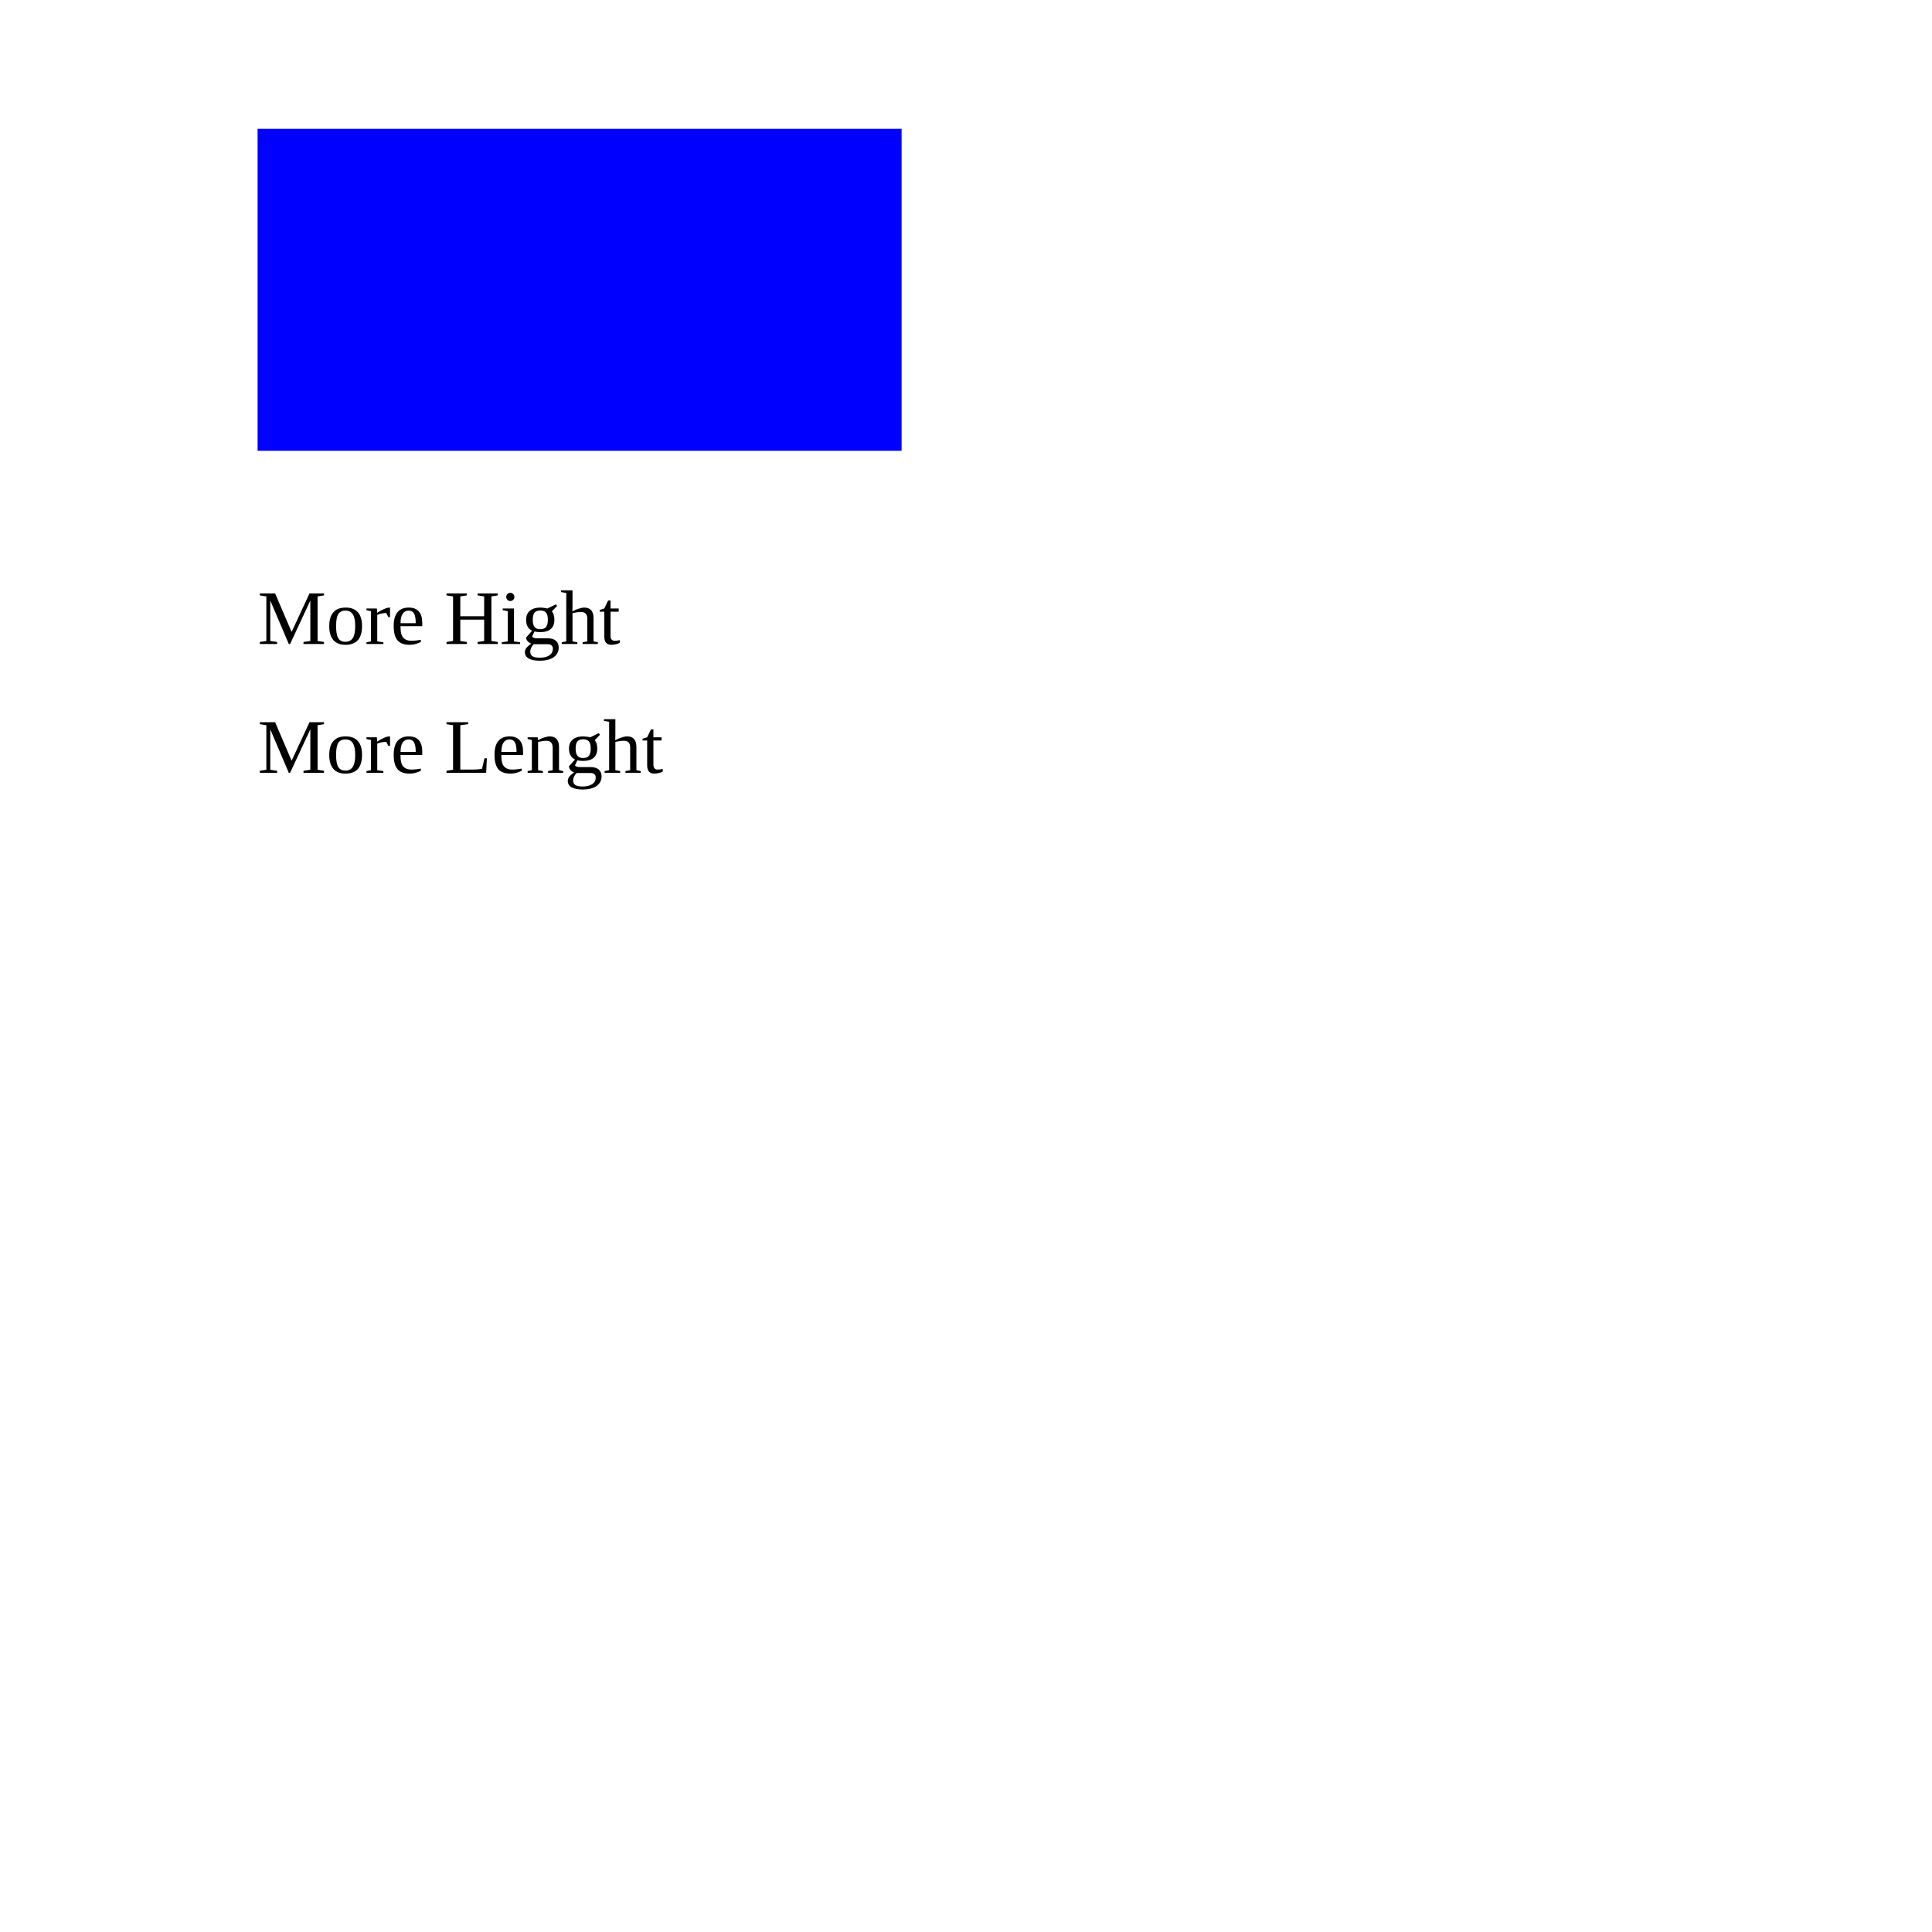
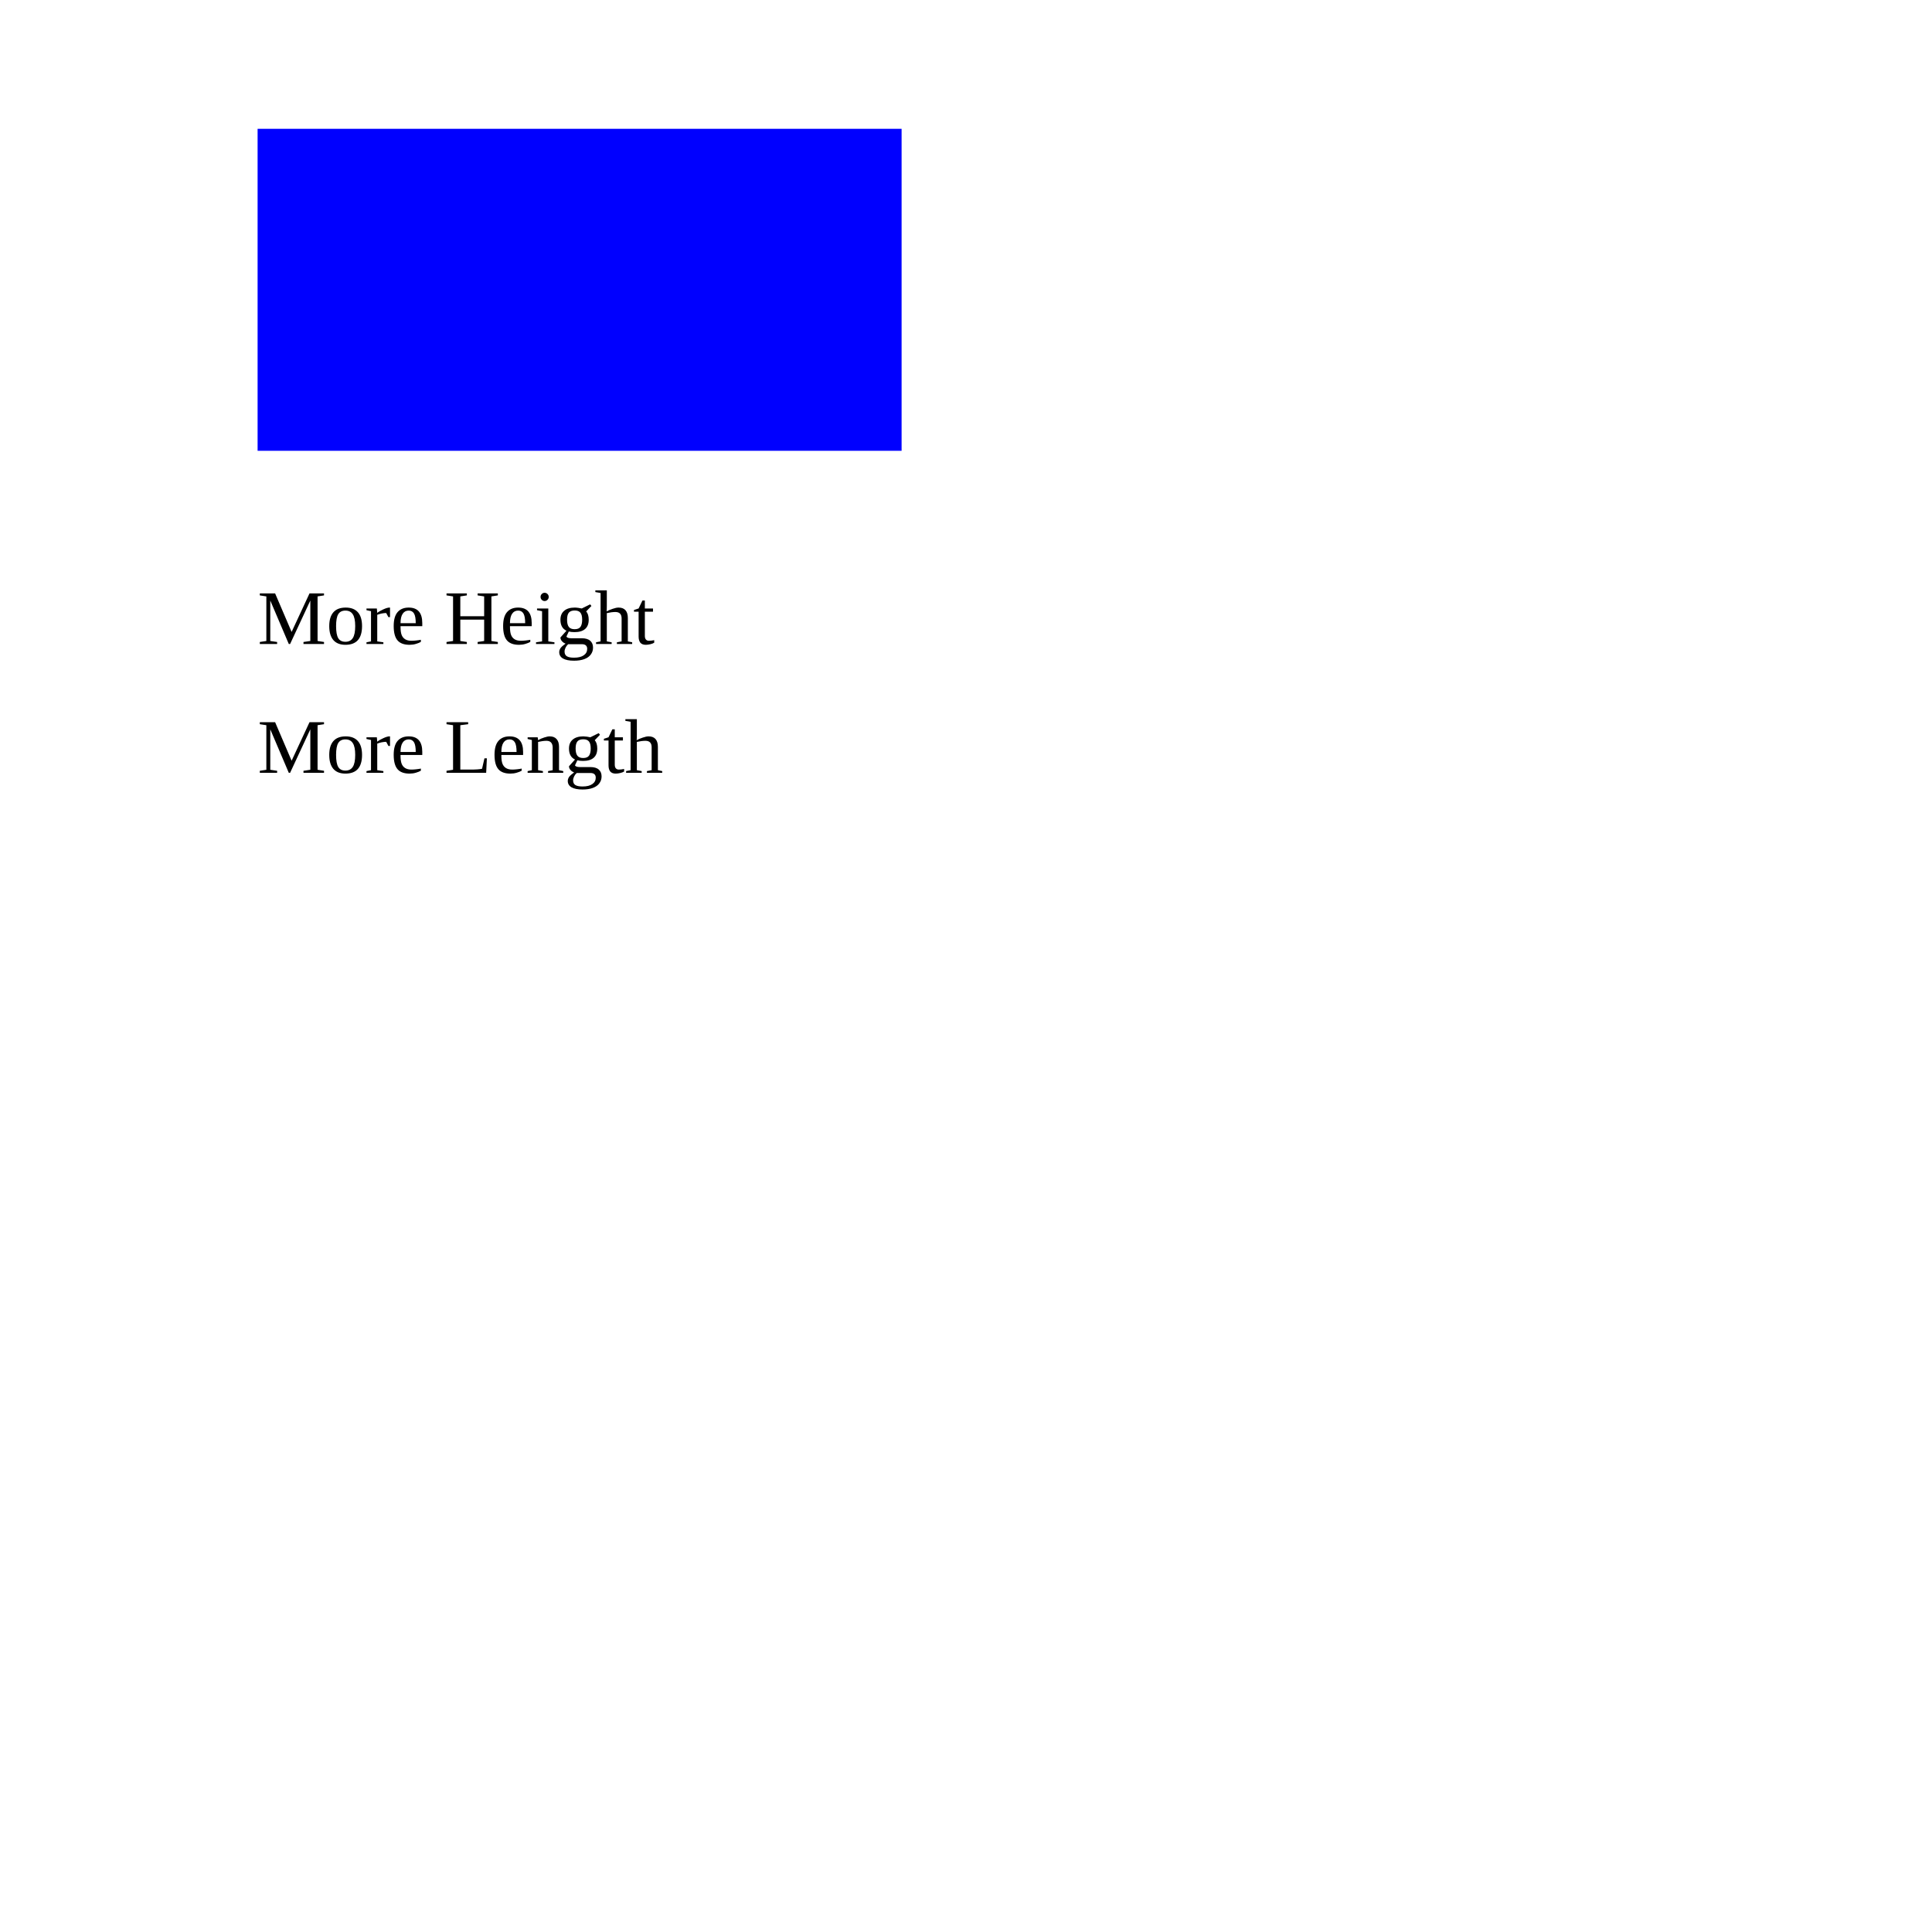
<svg xmlns="http://www.w3.org/2000/svg" width="300" height="300">
  <g id="firstGroup">
    <rect id="field" width="100" height="50" x="40" y="20" fill="blue" />
-     <text x="40" y="100">More Hight</text>
-     <text x="40" y="120">More Lenght</text>
+     <text x="40" y="100">More Height</text>
+     <text x="40" y="120">More Length</text>
  </g>
</svg>
